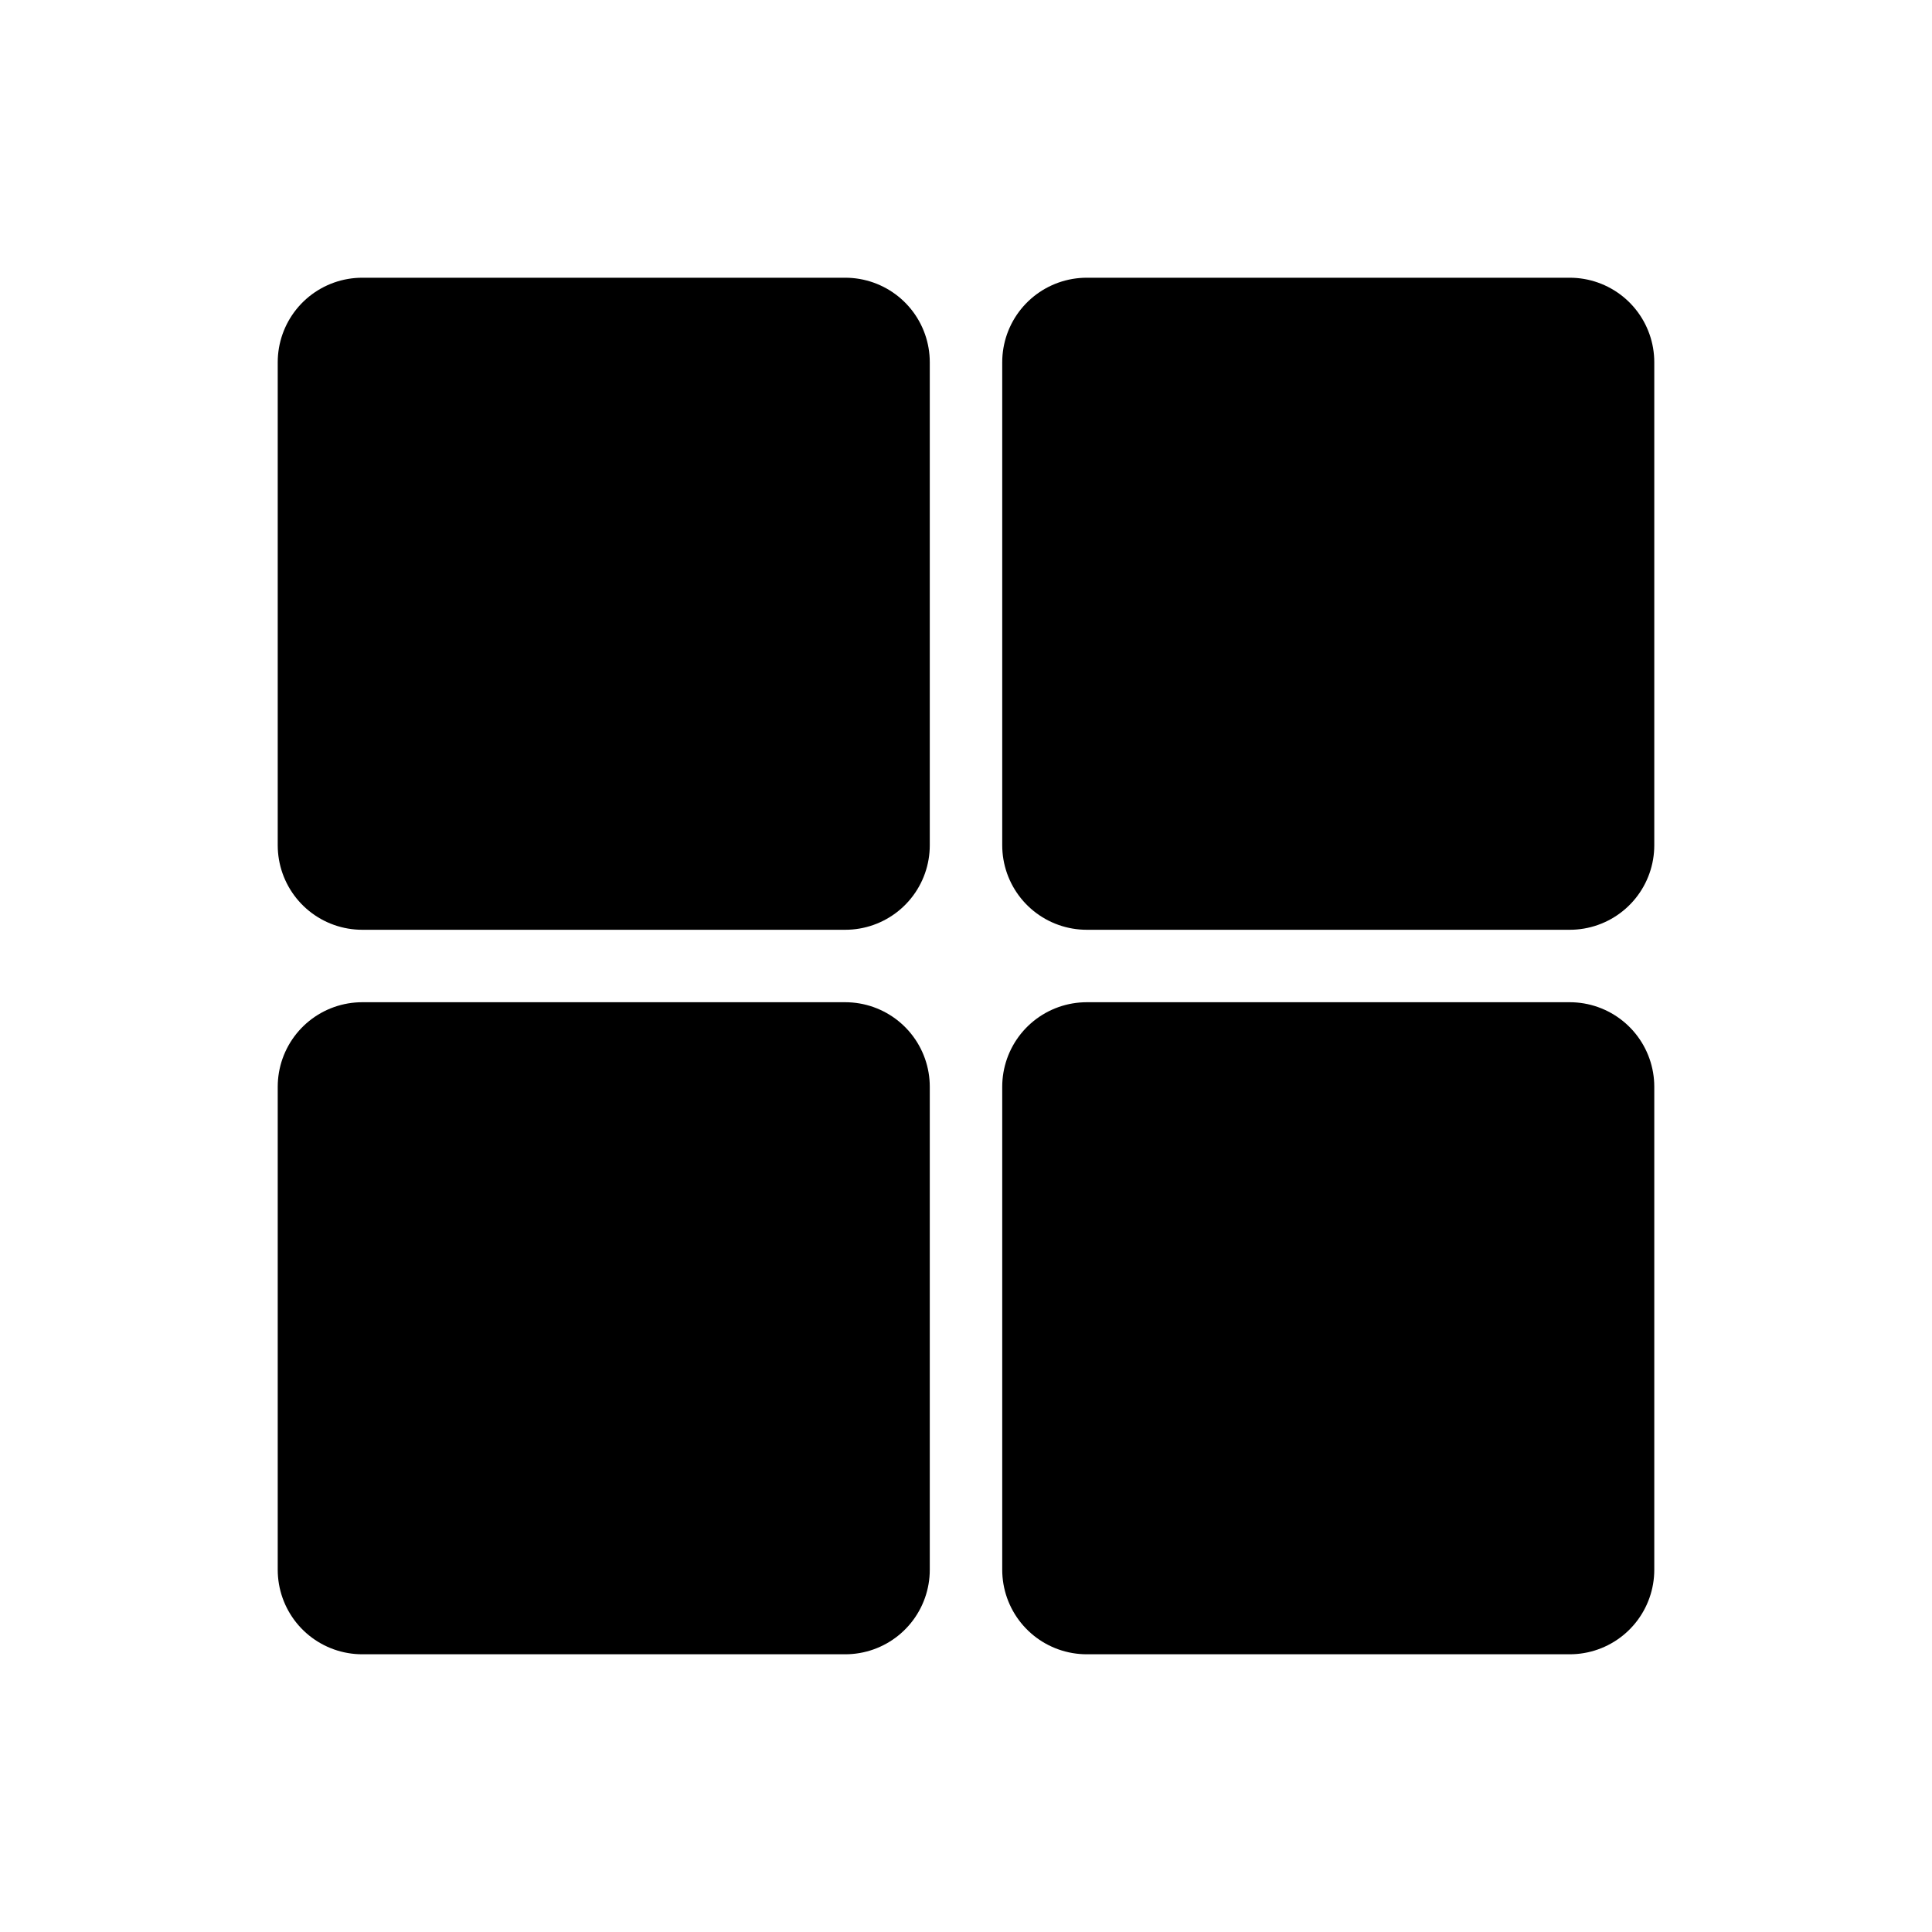
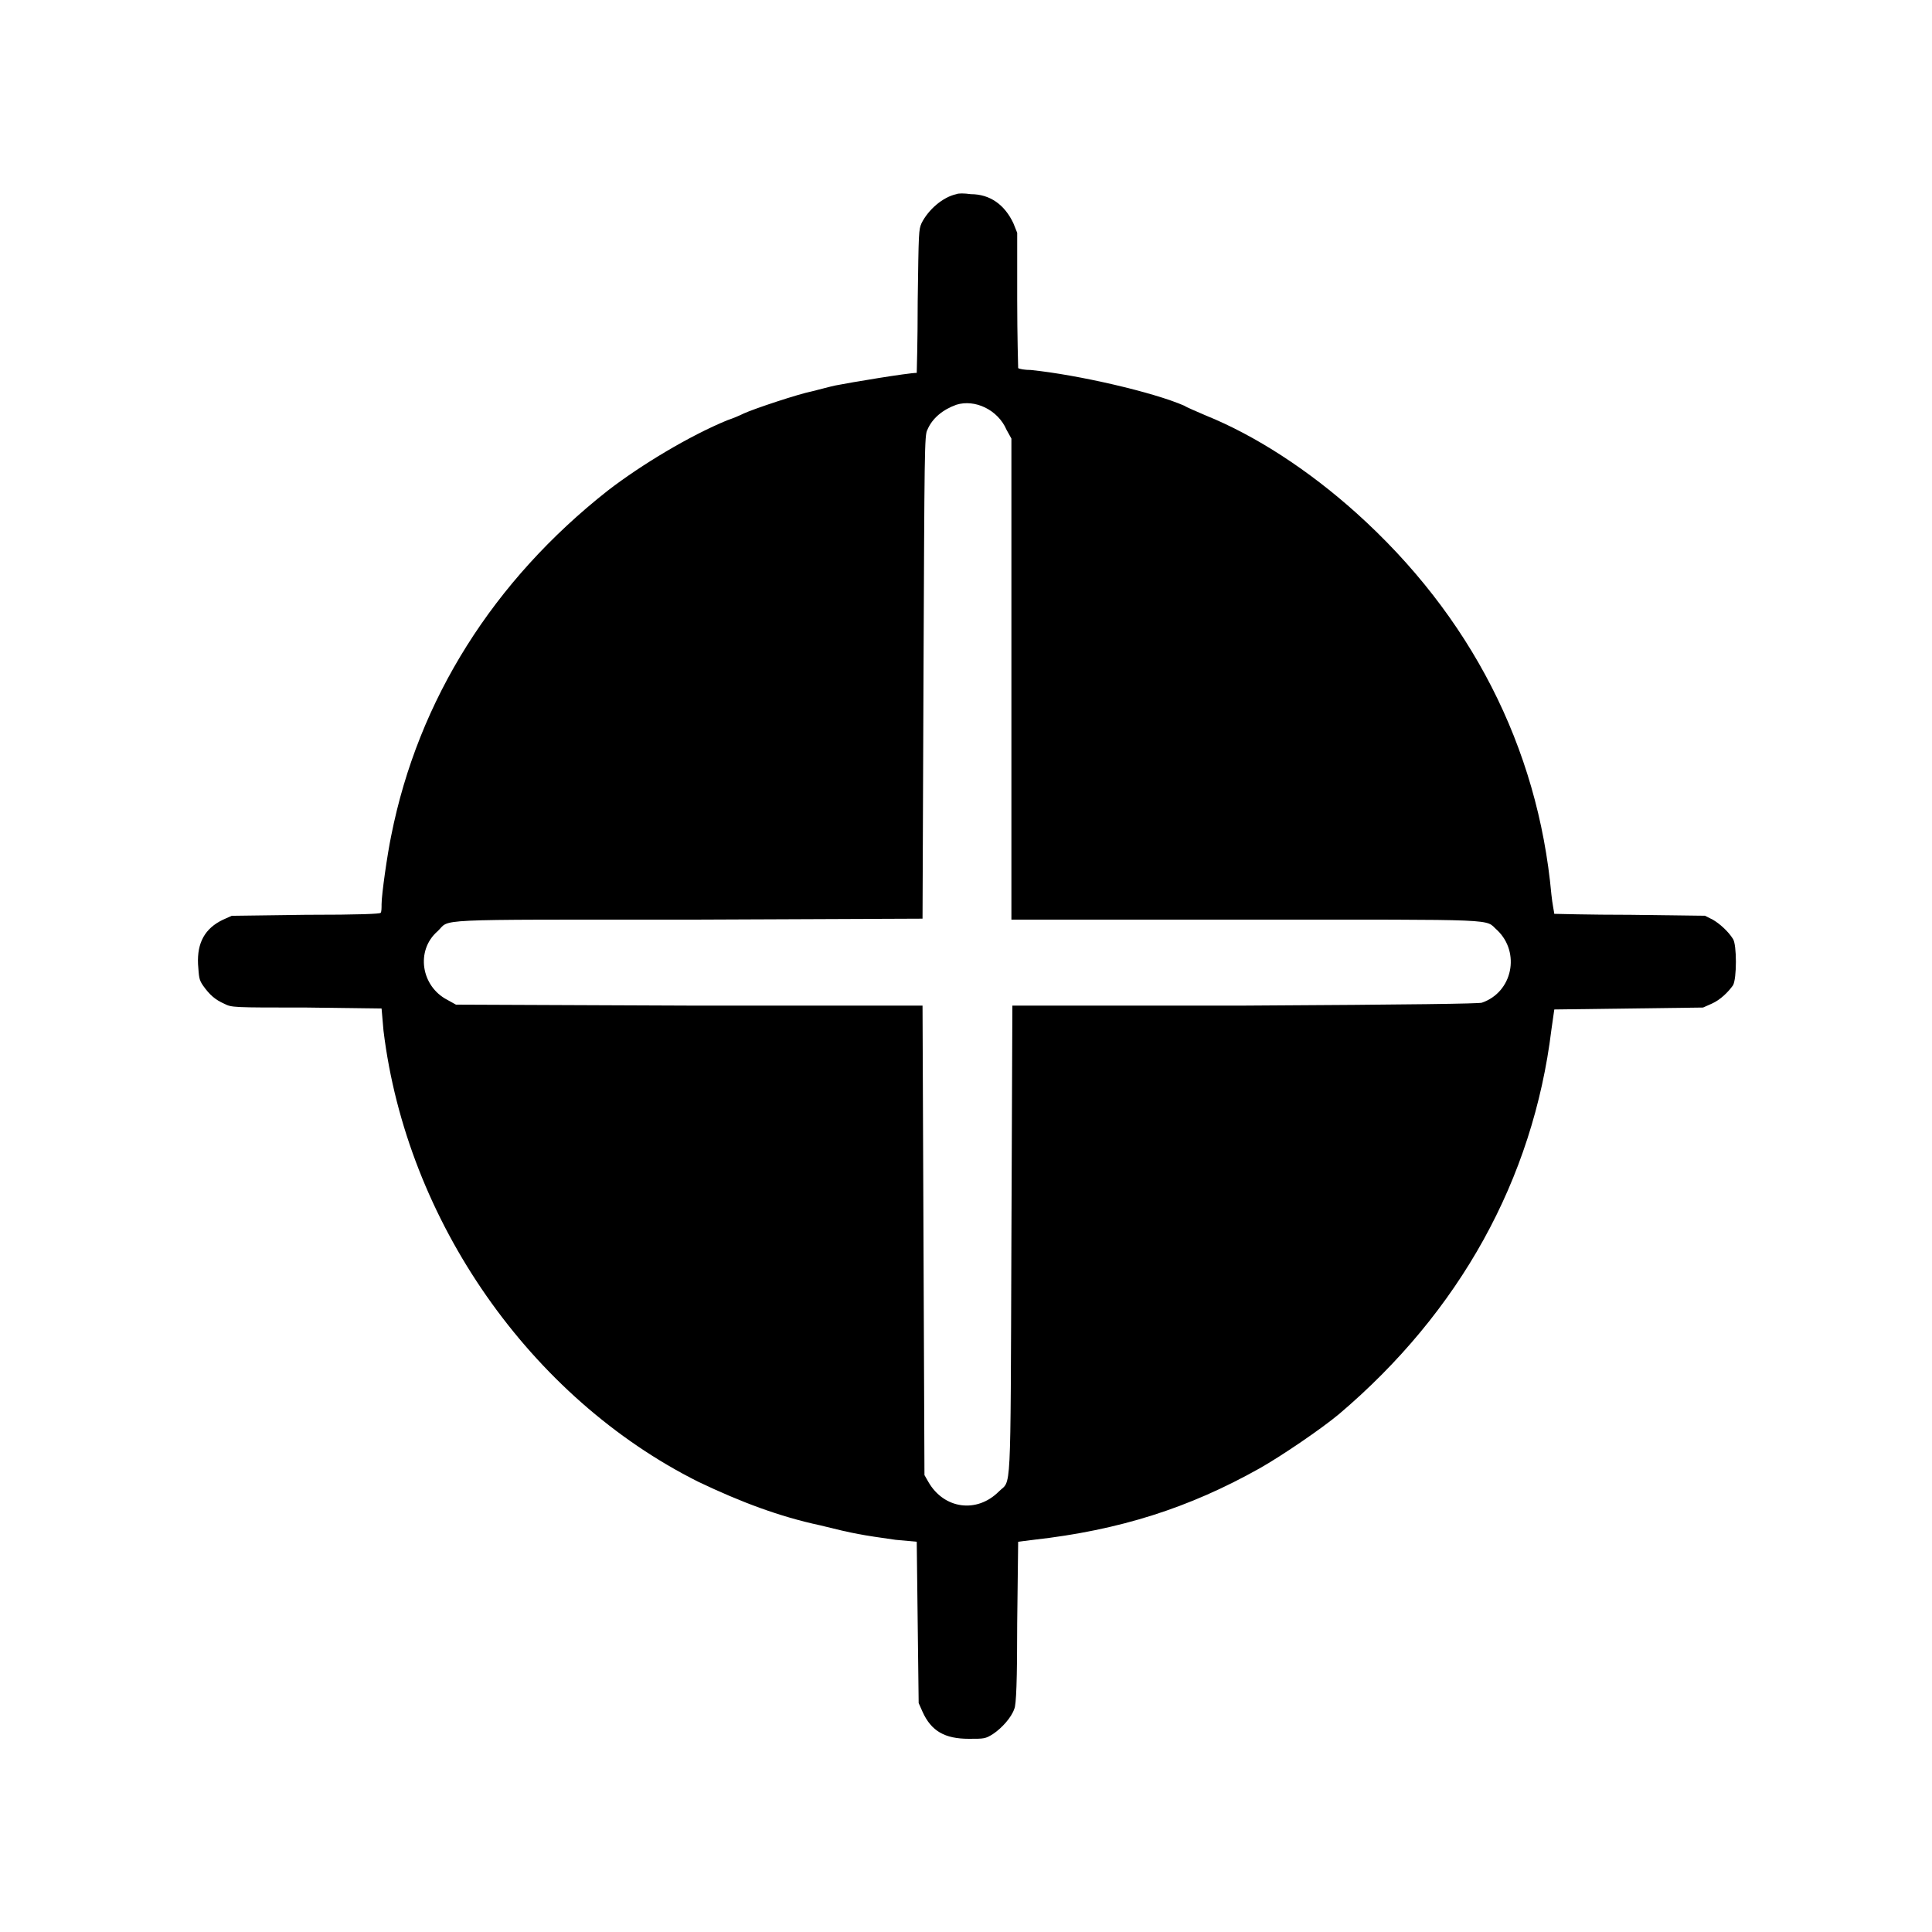
- <svg xmlns="http://www.w3.org/2000/svg" width="20" height="20" viewBox="0 0 20 20" fill="none" stroke="currentColor" stroke-width="1.75" stroke-linecap="round" stroke-linejoin="round">
-   <path d="M3.75 3.75h5v5h-5zM11.25 3.75h5v5h-5zM3.75 11.25h5v5h-5zM11.25 11.25h5v5h-5z" fill="currentColor" />
+ <svg xmlns="http://www.w3.org/2000/svg" width="20" height="20" viewBox="0 0 20 20">
+   <path d="M 9.9 2.01 C 9.76 2.04, 9.61 2.17, 9.54 2.31 C 9.51 2.38, 9.51 2.39, 9.5 3.12 C 9.5 3.53, 9.49 3.86, 9.49 3.86 C 9.4 3.86, 8.8 3.96, 8.65 3.99 C 8.6 4, 8.49 4.03, 8.41 4.05 C 8.26 4.08, 7.81 4.23, 7.7 4.28 C 7.66 4.3, 7.59 4.33, 7.53 4.35 C 7.14 4.51, 6.64 4.81, 6.29 5.08 C 5.11 6.01, 4.33 7.24, 4.05 8.65 C 4.01 8.84, 3.95 9.26, 3.95 9.36 C 3.95 9.4, 3.95 9.44, 3.94 9.45 C 3.93 9.46, 3.74 9.47, 3.16 9.47 L 2.4 9.48 2.31 9.52 C 2.12 9.61, 2.04 9.76, 2.05 9.98 C 2.06 10.12, 2.06 10.14, 2.1 10.2 C 2.17 10.3, 2.23 10.35, 2.32 10.39 C 2.4 10.43, 2.4 10.43, 3.17 10.43 L 3.95 10.44 3.97 10.67 C 4.21 12.64, 5.49 14.47, 7.23 15.34 C 7.67 15.55, 8.07 15.7, 8.49 15.79 C 8.85 15.88, 8.92 15.89, 9.27 15.94 L 9.49 15.96 9.5 16.8 L 9.51 17.63 9.55 17.72 C 9.64 17.92, 9.78 18, 10.03 18 C 10.19 18, 10.2 18, 10.28 17.95 C 10.37 17.89, 10.47 17.78, 10.5 17.69 C 10.52 17.65, 10.53 17.4, 10.53 16.8 L 10.54 15.96 10.7 15.94 C 11.59 15.84, 12.31 15.61, 13.04 15.2 C 13.27 15.07, 13.68 14.79, 13.86 14.64 C 15.11 13.58, 15.87 12.21, 16.06 10.66 L 16.09 10.45 16.86 10.44 L 17.63 10.43 17.72 10.39 C 17.81 10.35, 17.89 10.27, 17.94 10.2 C 17.98 10.13, 17.98 9.78, 17.94 9.72 C 17.89 9.64, 17.8 9.56, 17.73 9.52 L 17.65 9.48 16.88 9.47 C 16.45 9.47, 16.1 9.46, 16.09 9.46 C 16.09 9.45, 16.07 9.36, 16.06 9.26 C 15.92 7.73, 15.22 6.37, 14.04 5.31 C 13.55 4.87, 13 4.51, 12.48 4.3 C 12.39 4.26, 12.29 4.22, 12.26 4.2 C 11.94 4.06, 11.16 3.88, 10.67 3.83 C 10.61 3.83, 10.55 3.82, 10.54 3.81 C 10.54 3.8, 10.53 3.48, 10.53 3.1 L 10.53 2.41 10.49 2.31 C 10.4 2.12, 10.25 2.01, 10.05 2.01 C 9.98 2, 9.92 2, 9.9 2.01 M 9.9 4.19 C 9.76 4.24, 9.65 4.33, 9.6 4.45 C 9.57 4.5, 9.57 4.67, 9.56 7.01 L 9.55 9.51 7.13 9.52 C 4.4 9.52, 4.67 9.51, 4.53 9.64 C 4.3 9.84, 4.36 10.21, 4.63 10.35 L 4.72 10.4 7.14 10.41 L 9.55 10.41 9.56 12.84 L 9.57 15.27 9.61 15.34 C 9.77 15.62, 10.11 15.67, 10.34 15.44 C 10.47 15.31, 10.46 15.56, 10.47 12.84 L 10.48 10.41 12.88 10.41 C 14.67 10.4, 15.3 10.39, 15.34 10.38 C 15.66 10.27, 15.74 9.86, 15.5 9.63 C 15.36 9.51, 15.61 9.52, 12.89 9.52 L 10.47 9.52 10.47 7.03 L 10.47 4.54 10.42 4.45 C 10.33 4.24, 10.09 4.13, 9.9 4.19" fill-rule="evenodd" />
</svg>
